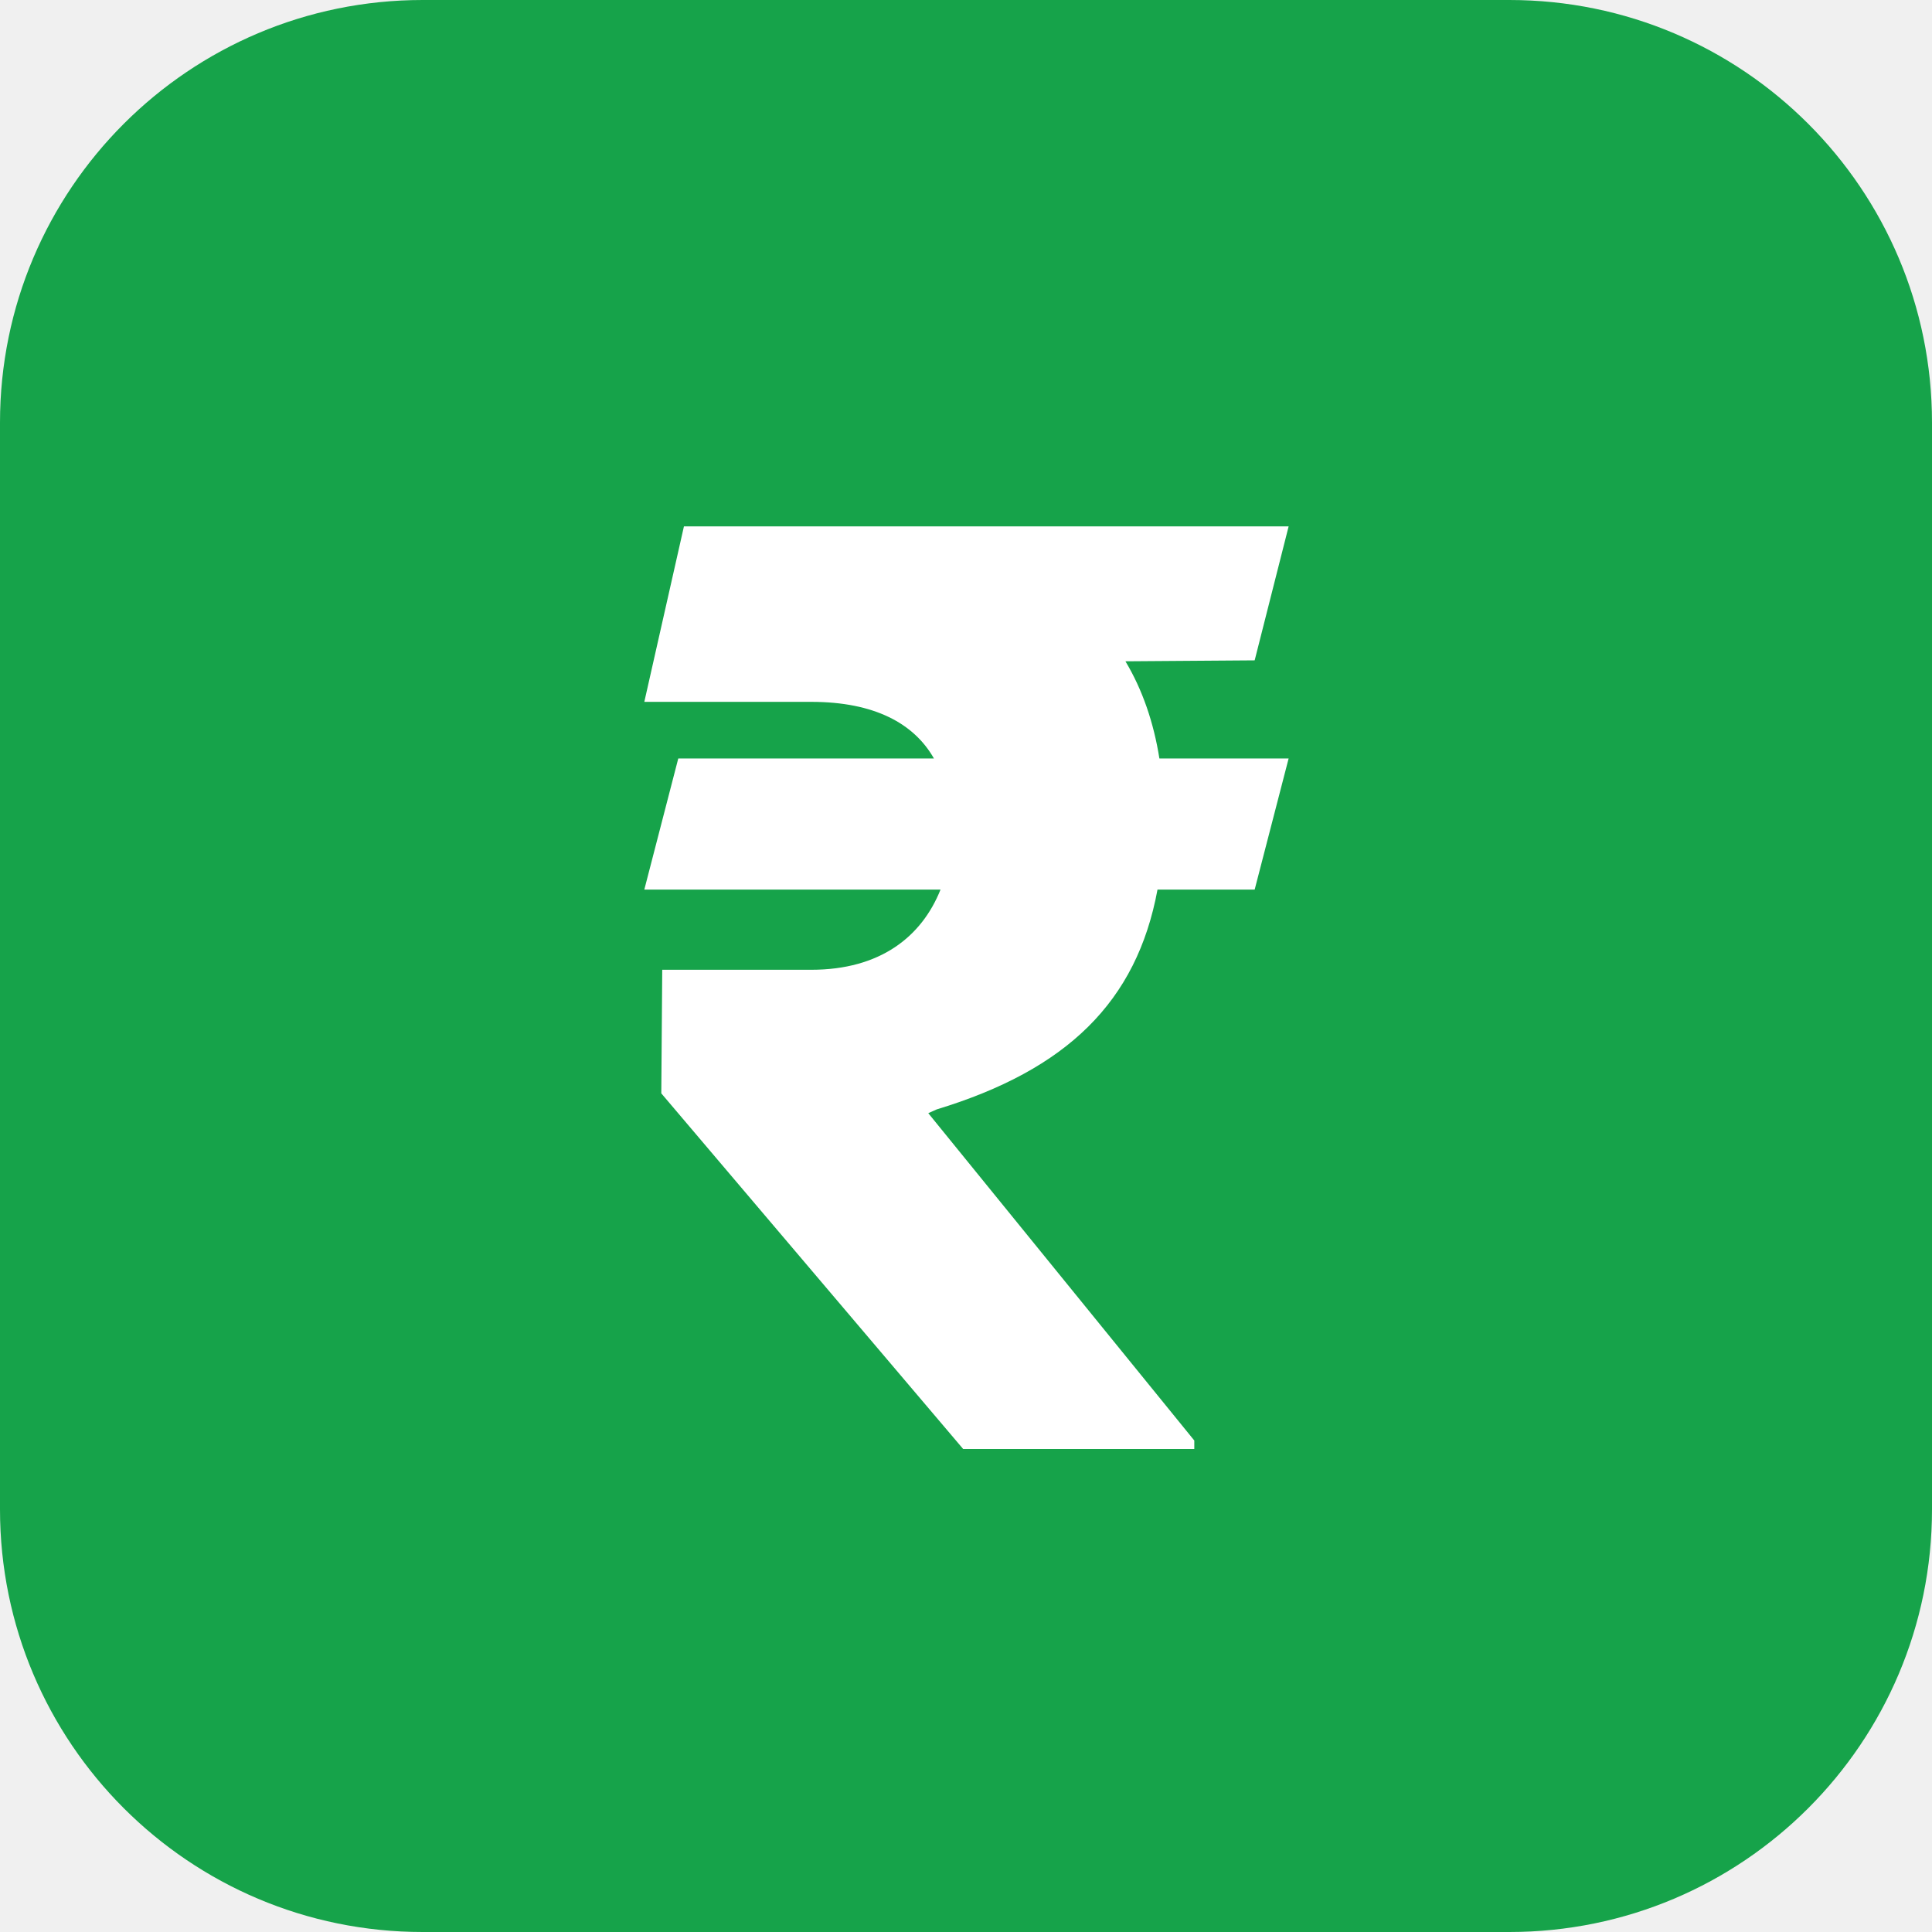
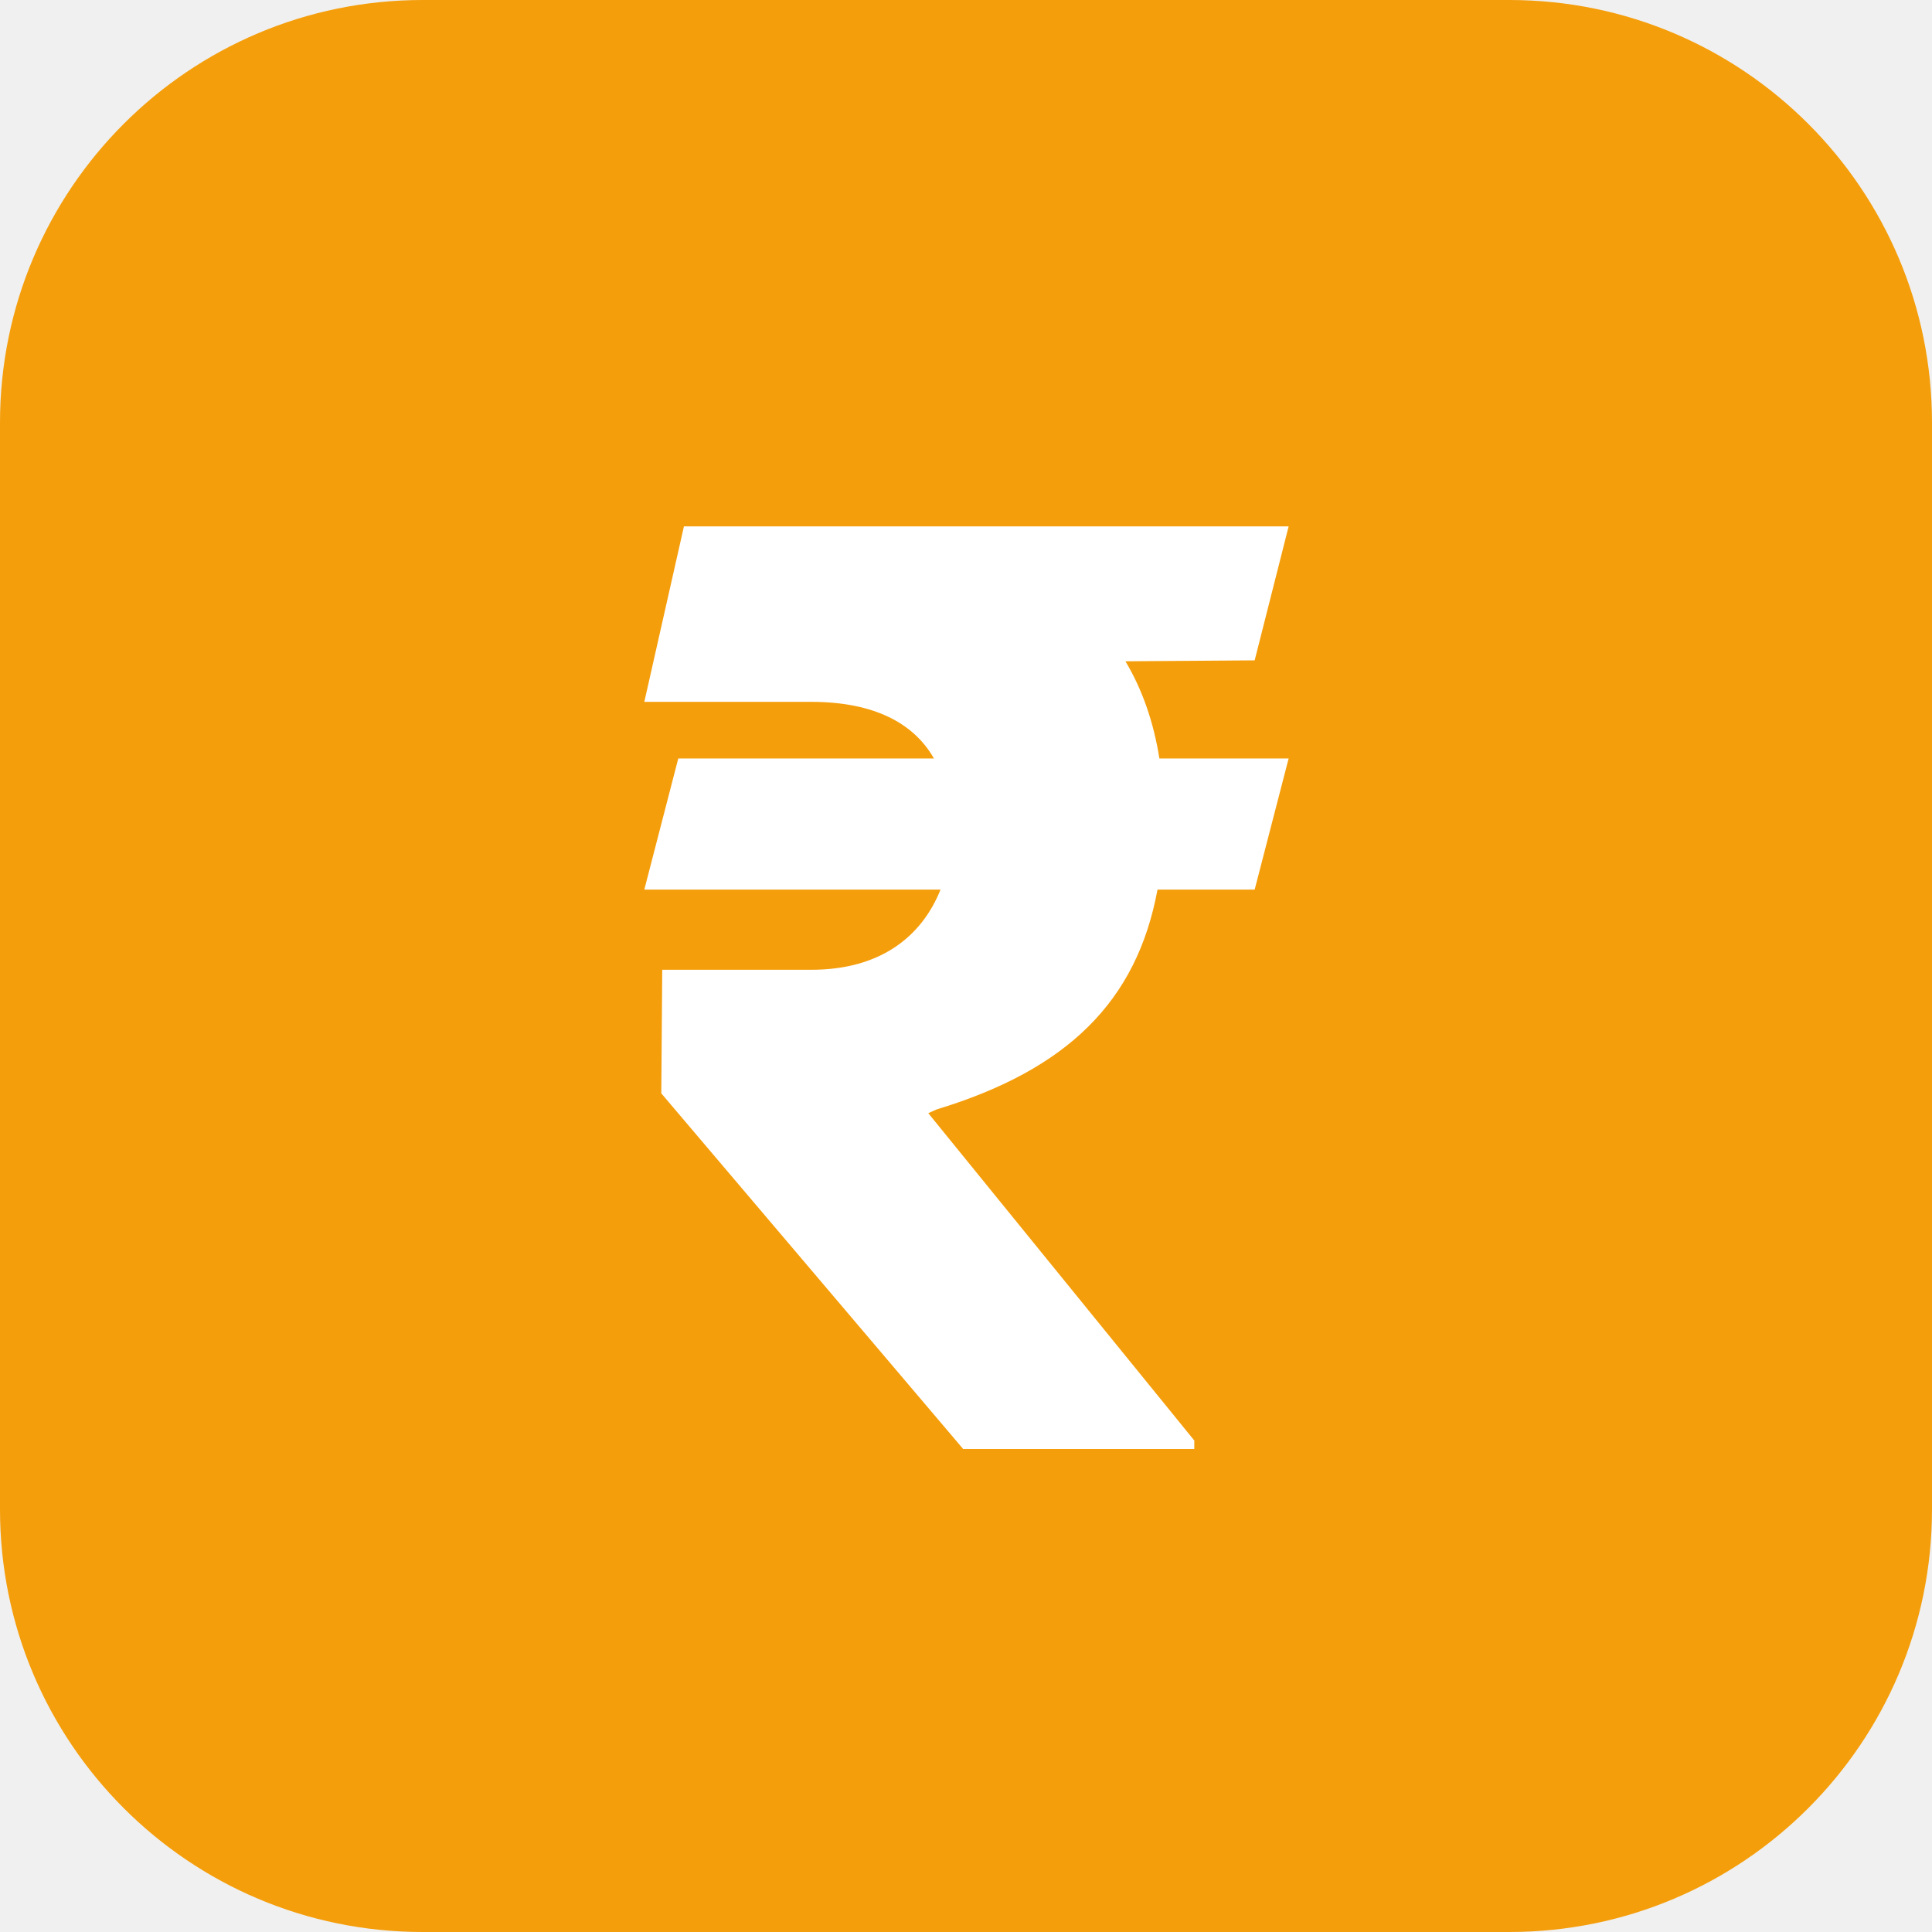
- <svg xmlns="http://www.w3.org/2000/svg" viewBox="0 0 32 32">
-   <rect width="32" height="32" rx="7" fill="#16a34a" />
+ <svg xmlns="http://www.w3.org/2000/svg" viewBox="0 0 32 32" width="32" height="32">
+   <rect width="32" height="32" rx="7" fill="#f59e0b" />
  <text x="16" y="24" font-family="system-ui,-apple-system,sans-serif" font-size="21" font-weight="800" fill="white" text-anchor="middle">₹</text>
</svg>
